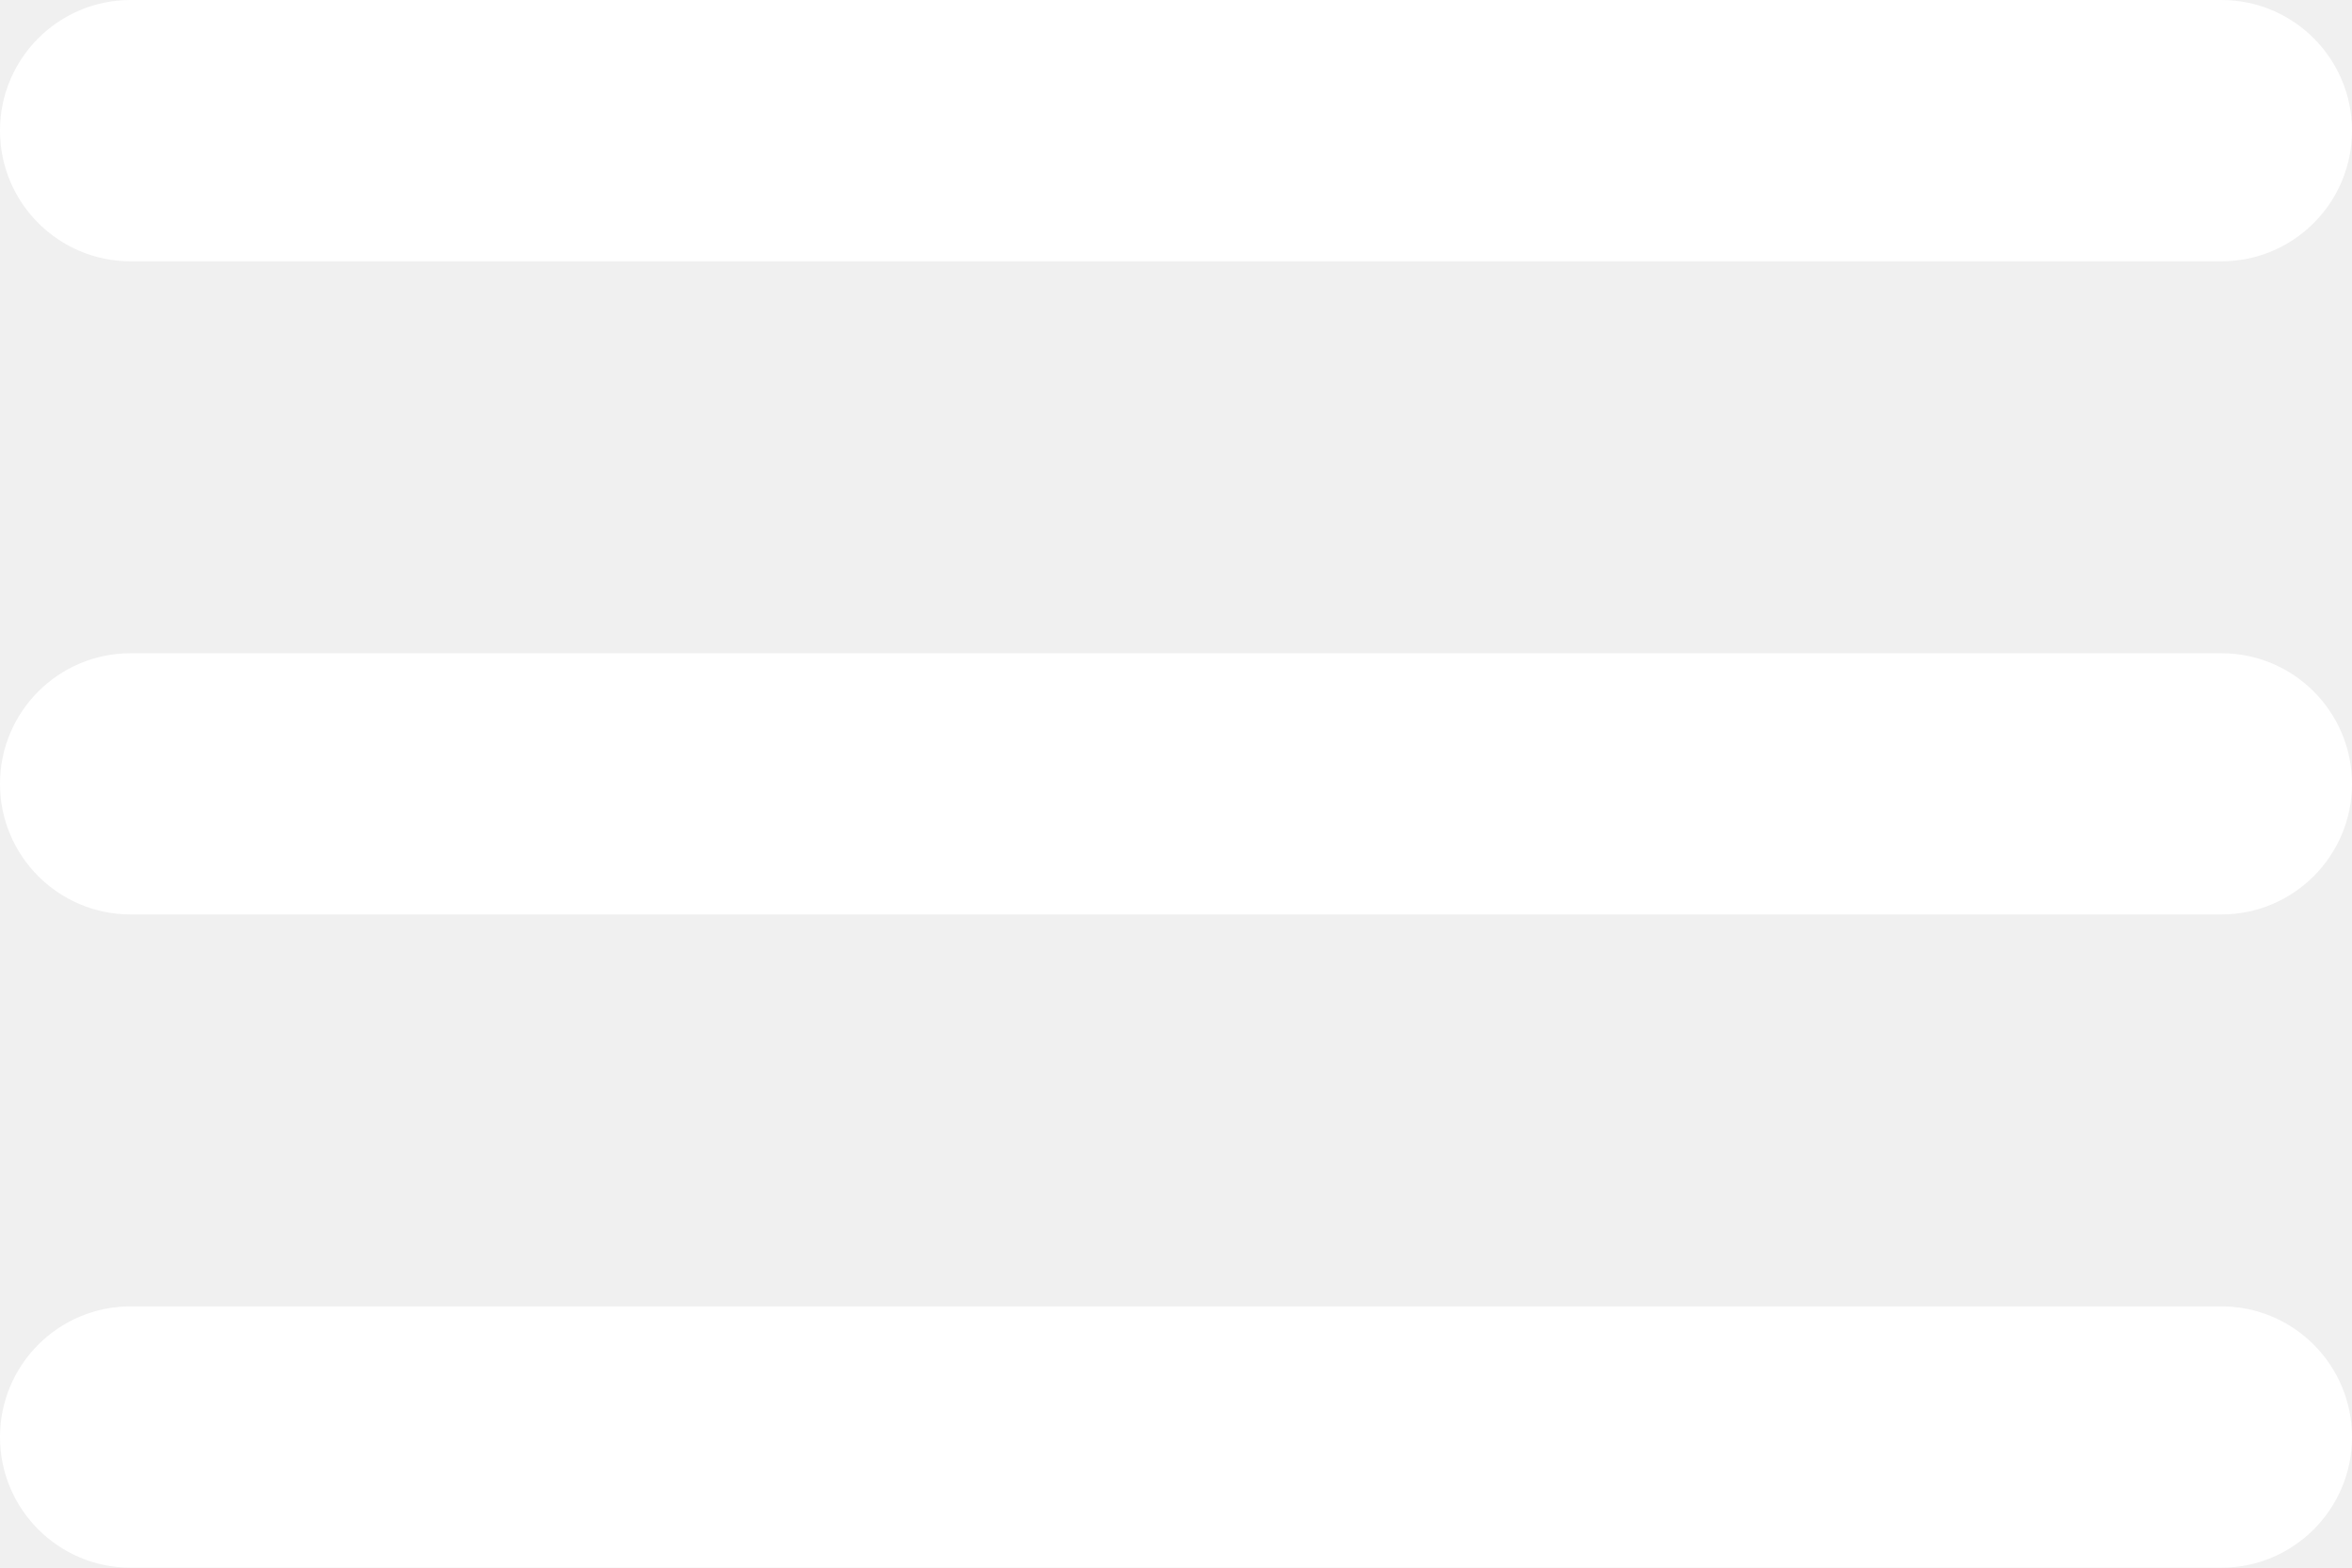
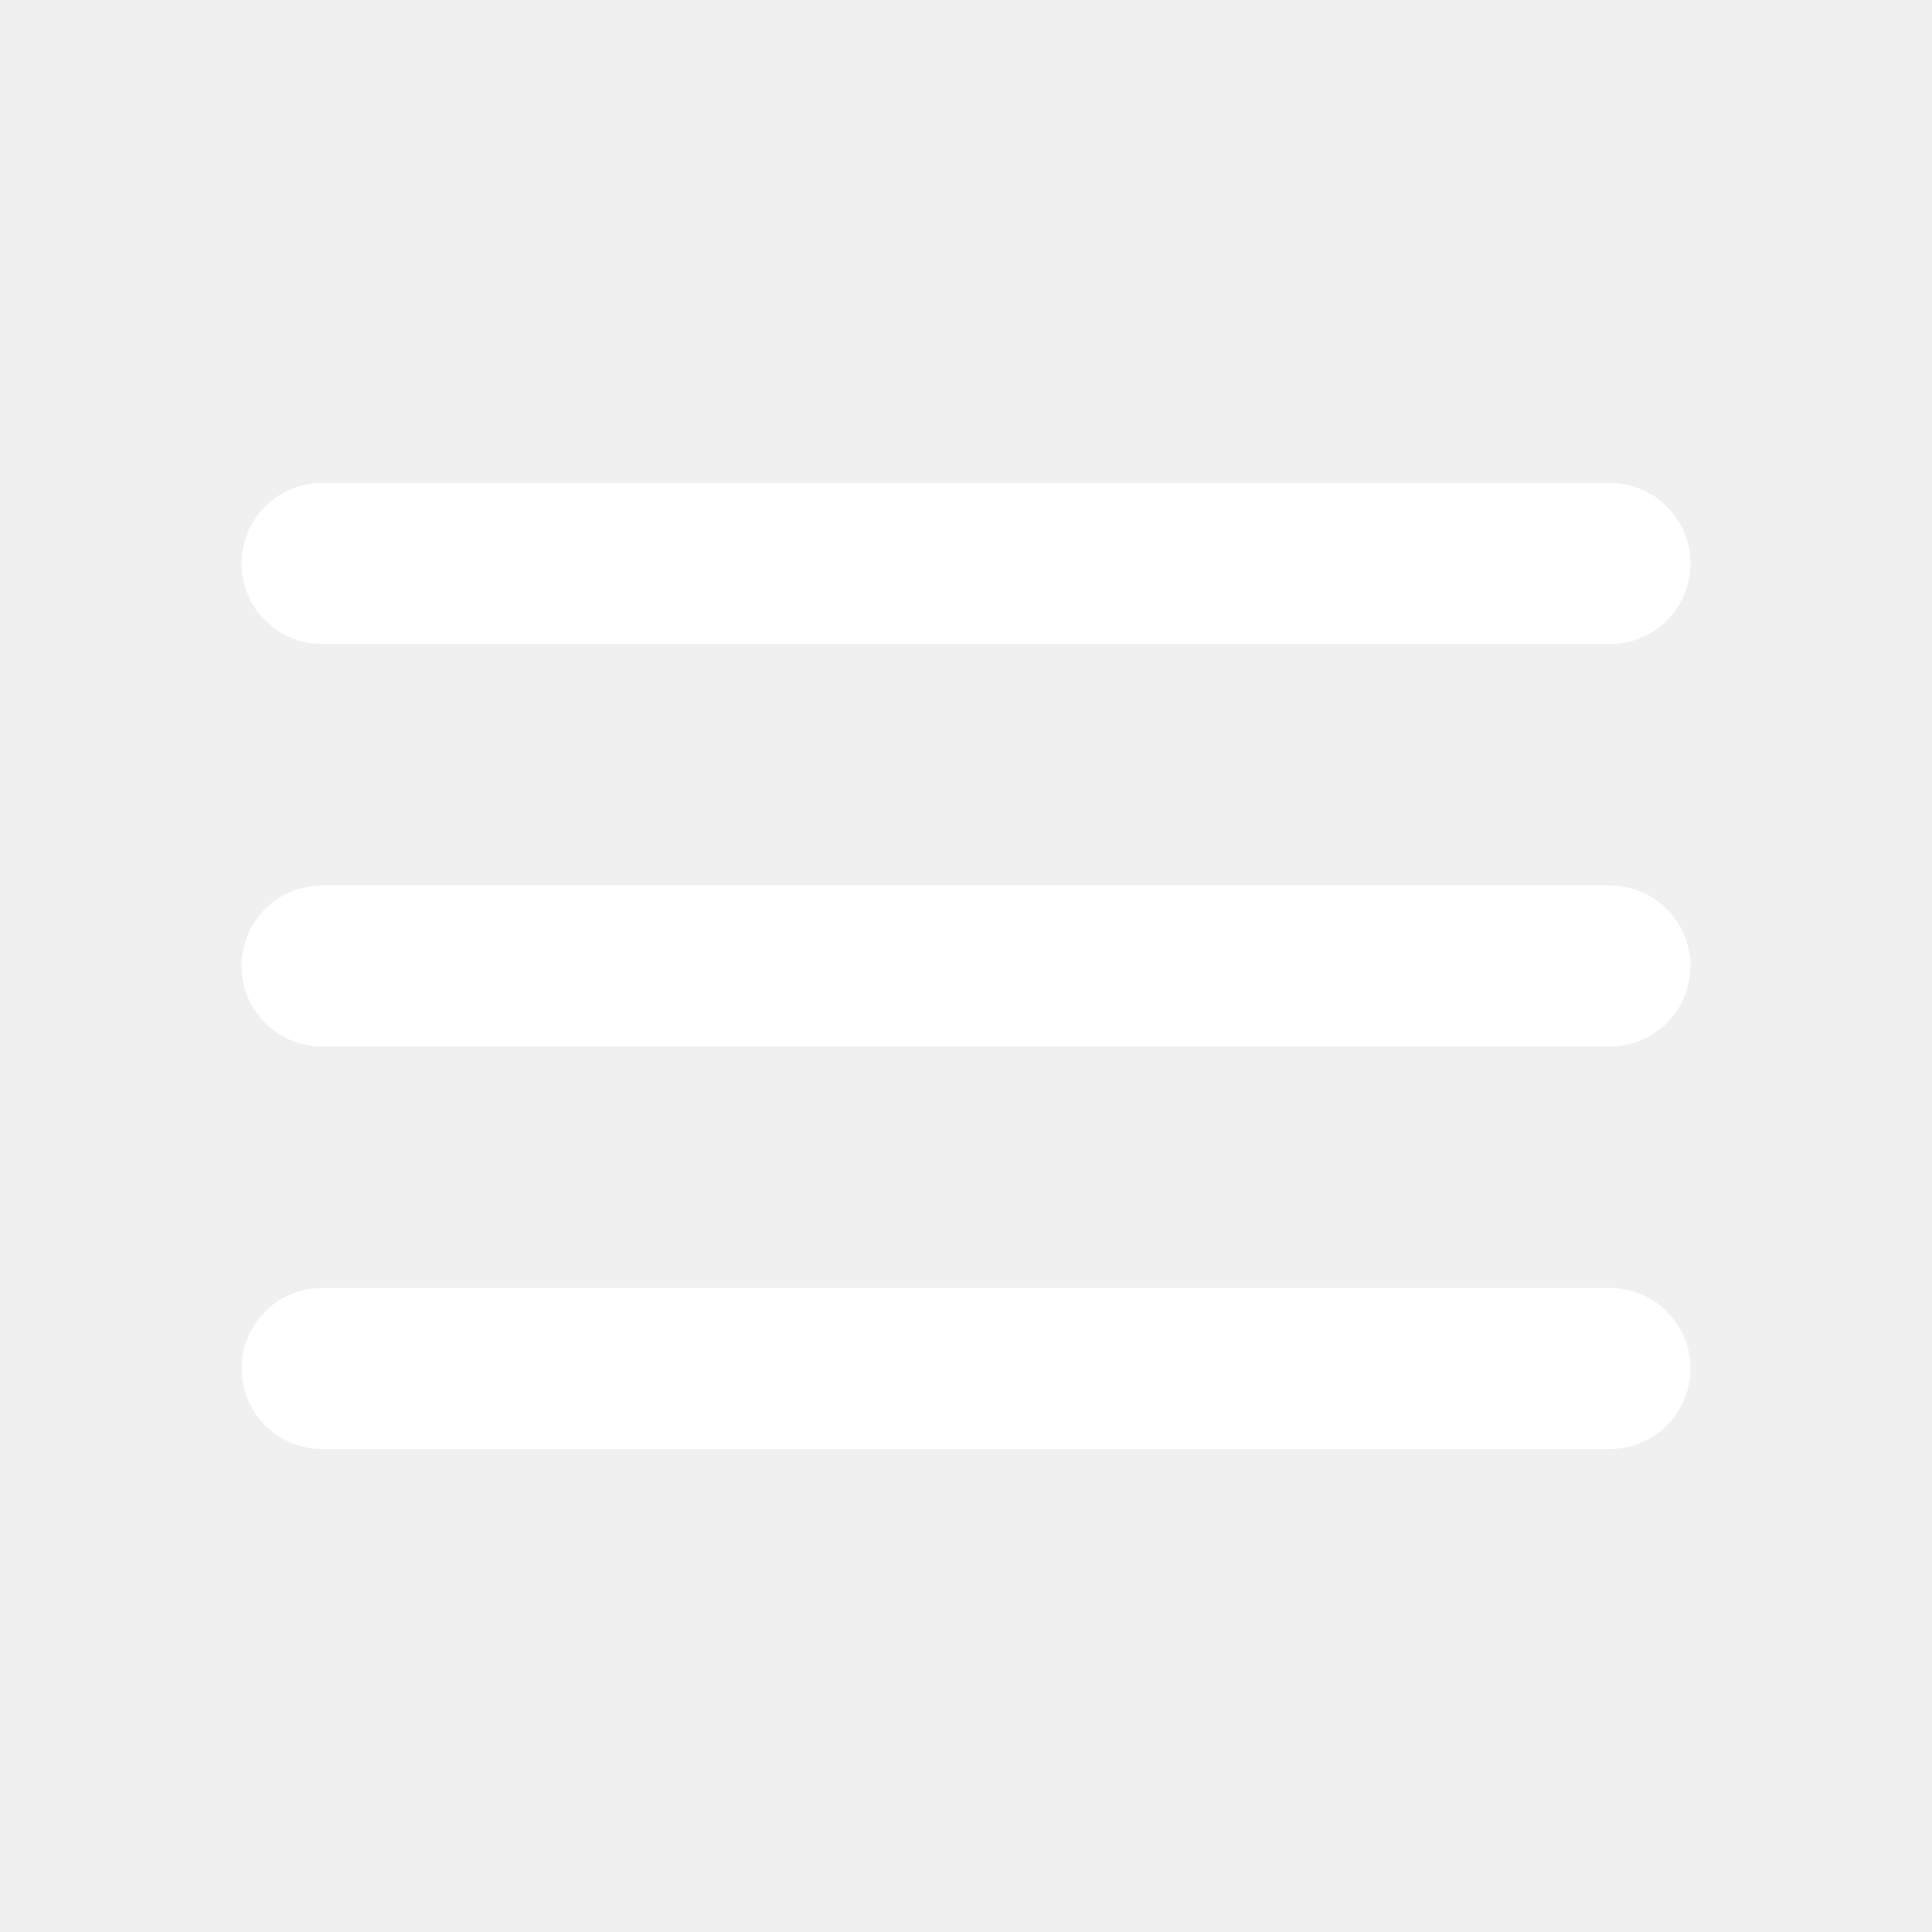
- <svg xmlns="http://www.w3.org/2000/svg" width="24" height="16" viewBox="0 0 24 16" fill="none">
-   <path d="M0 14.667C0 15.403 0.597 16 1.333 16H22.667C23.403 16 24 15.403 24 14.667C24 13.93 23.403 13.333 22.667 13.333H1.333C0.597 13.333 0 13.93 0 14.667ZM0 8C0 8.736 0.597 9.333 1.333 9.333H22.667C23.403 9.333 24 8.736 24 8C24 7.264 23.403 6.667 22.667 6.667H1.333C0.597 6.667 0 7.264 0 8ZM1.333 0C0.597 0 0 0.597 0 1.333C0 2.07 0.597 2.667 1.333 2.667H22.667C23.403 2.667 24 2.07 24 1.333C24 0.597 23.403 0 22.667 0H1.333Z" fill="white" />
+ <svg xmlns="http://www.w3.org/2000/svg" width="24" height="24" viewBox="0 0 24 24" fill="none">
+   <g clip-path="url(#clip0_41317_374)">
+     <path d="M3 17C3 17.552 3.448 18 4 18H20C20.552 18 21 17.552 21 17C21 16.448 20.552 16 20 16H4C3.448 16 3 16.448 3 17ZM3 12C3 12.552 3.448 13 4 13H20C20.552 13 21 12.552 21 12C21 11.448 20.552 11 20 11H4C3.448 11 3 11.448 3 12ZM4 6C3.448 6 3 6.448 3 7C3 7.552 3.448 8 4 8H20C20.552 8 21 7.552 21 7C21 6.448 20.552 6 20 6H4Z" fill="white" />
+   </g>
+   <defs>
+     <clipPath id="clip0_41317_374">
+       <rect width="24" height="24" fill="white" />
+     </clipPath>
+   </defs>
</svg>
